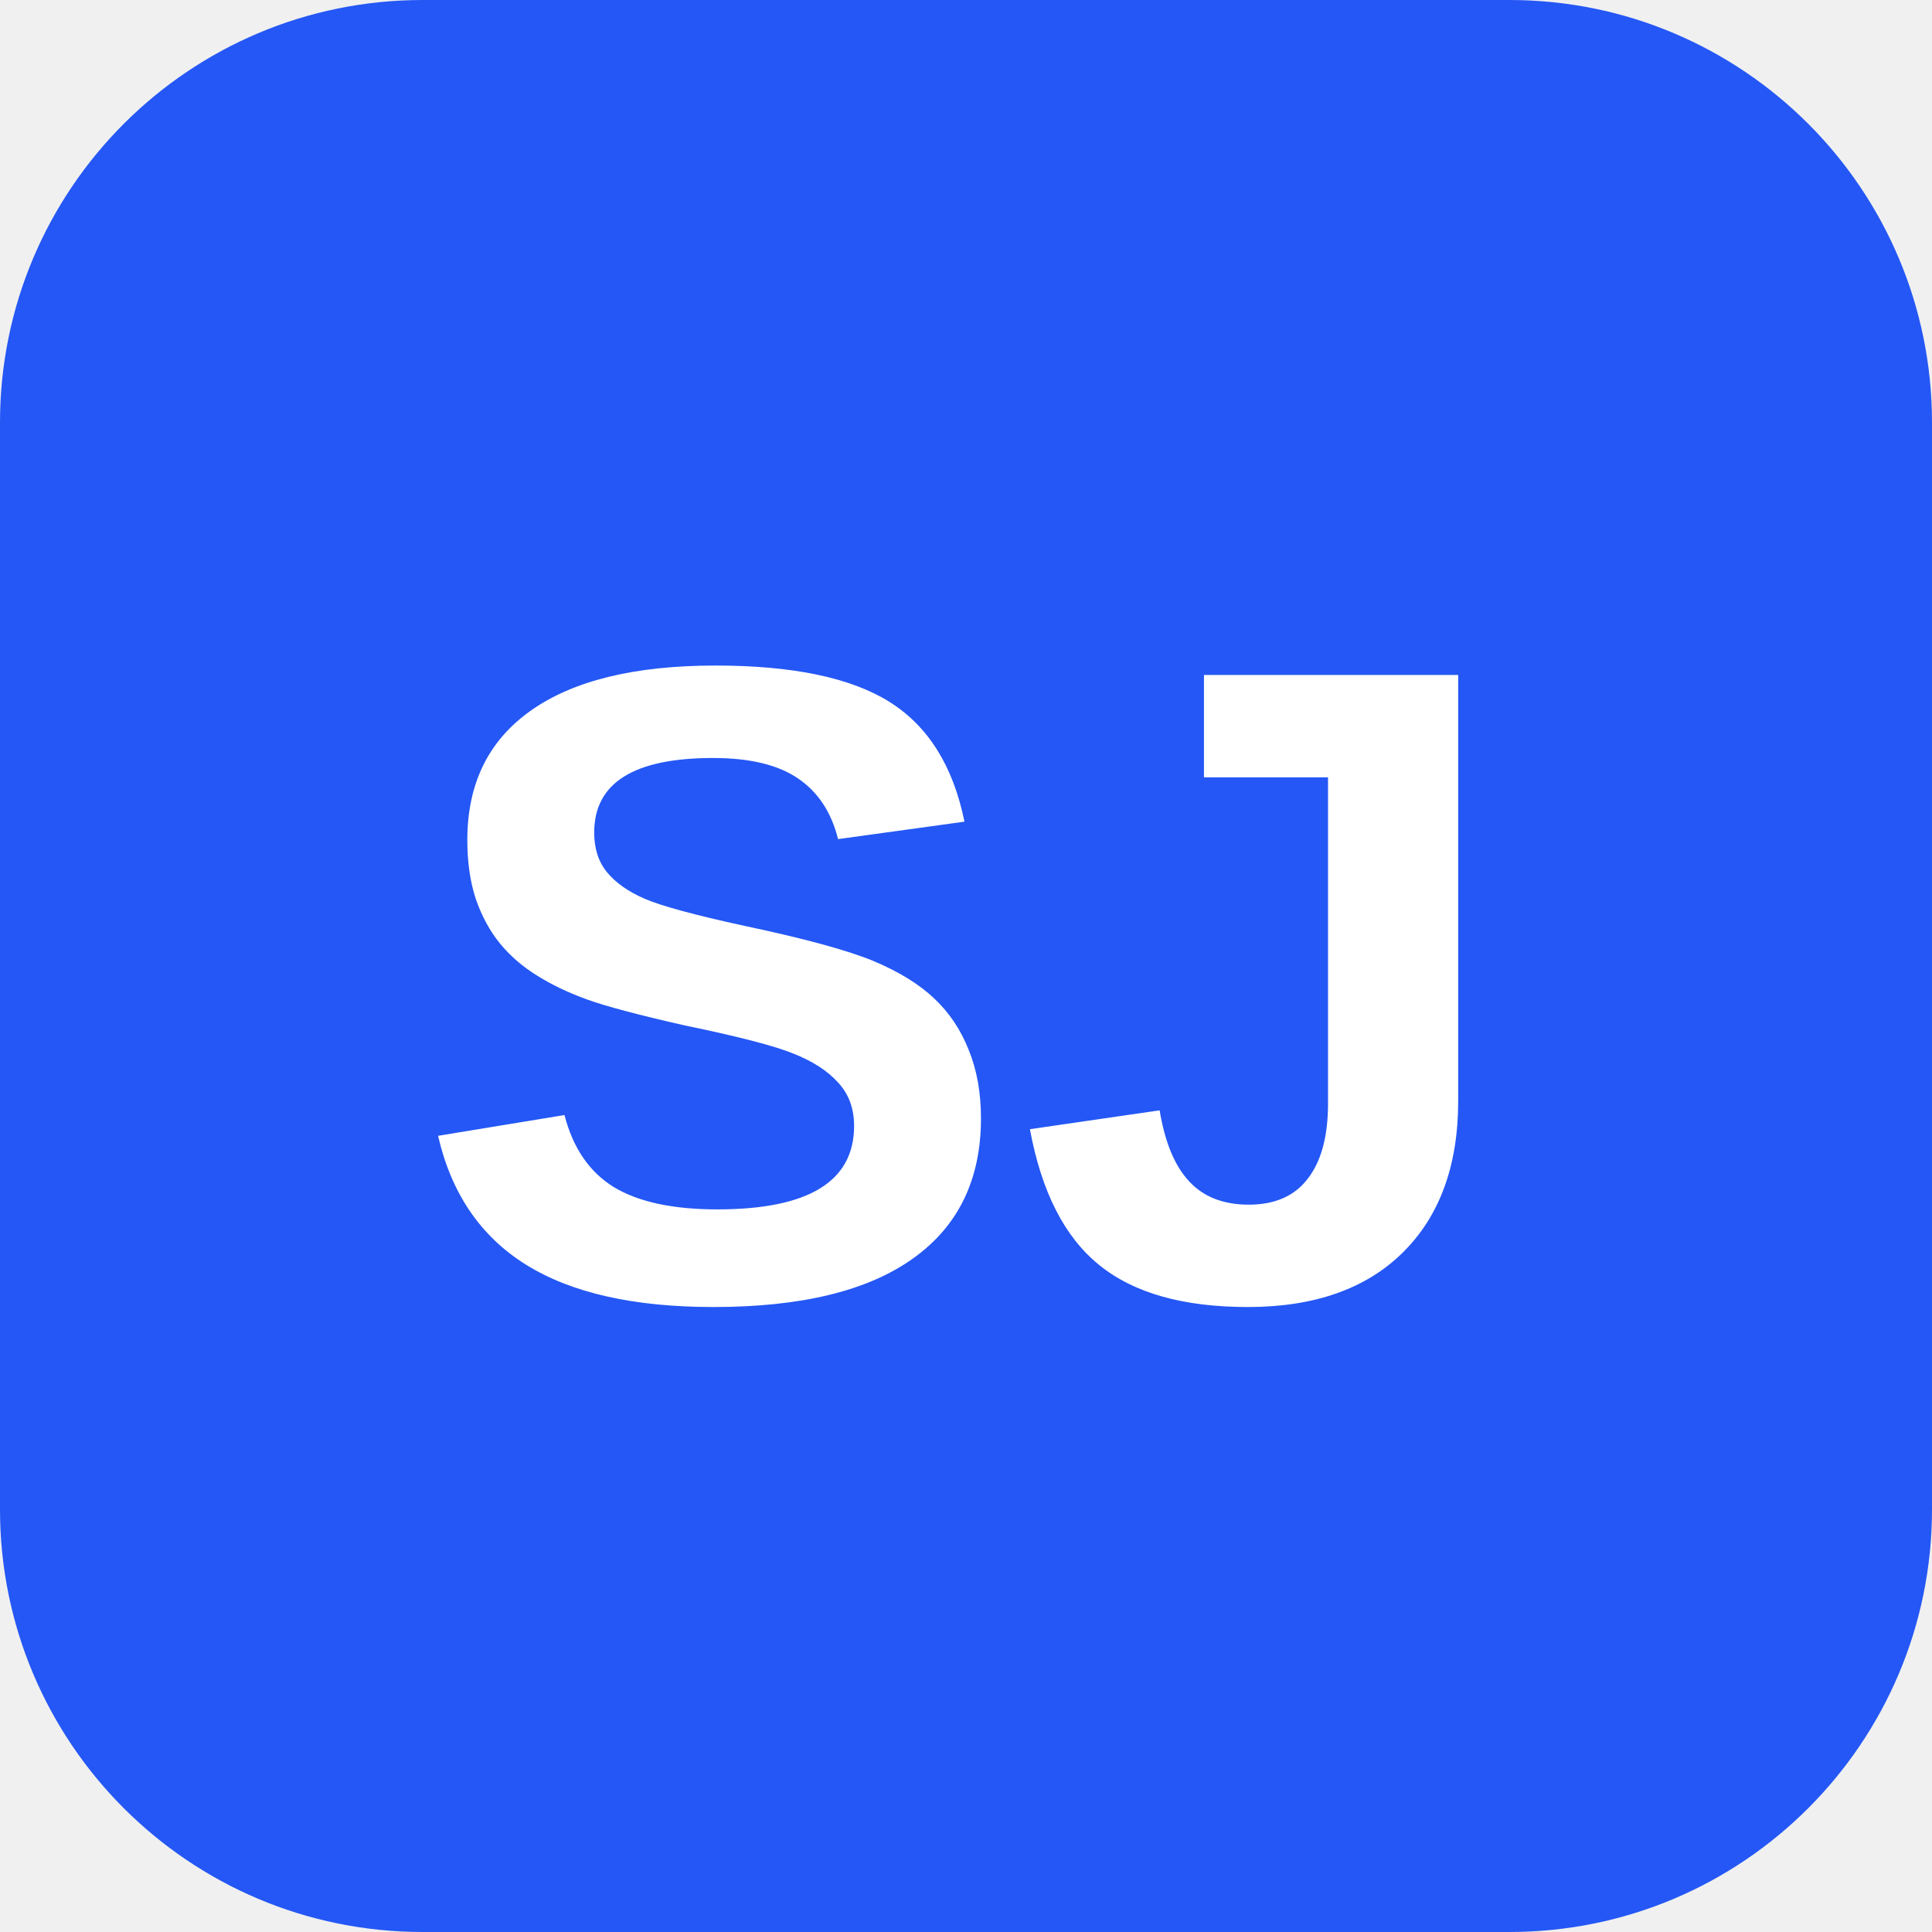
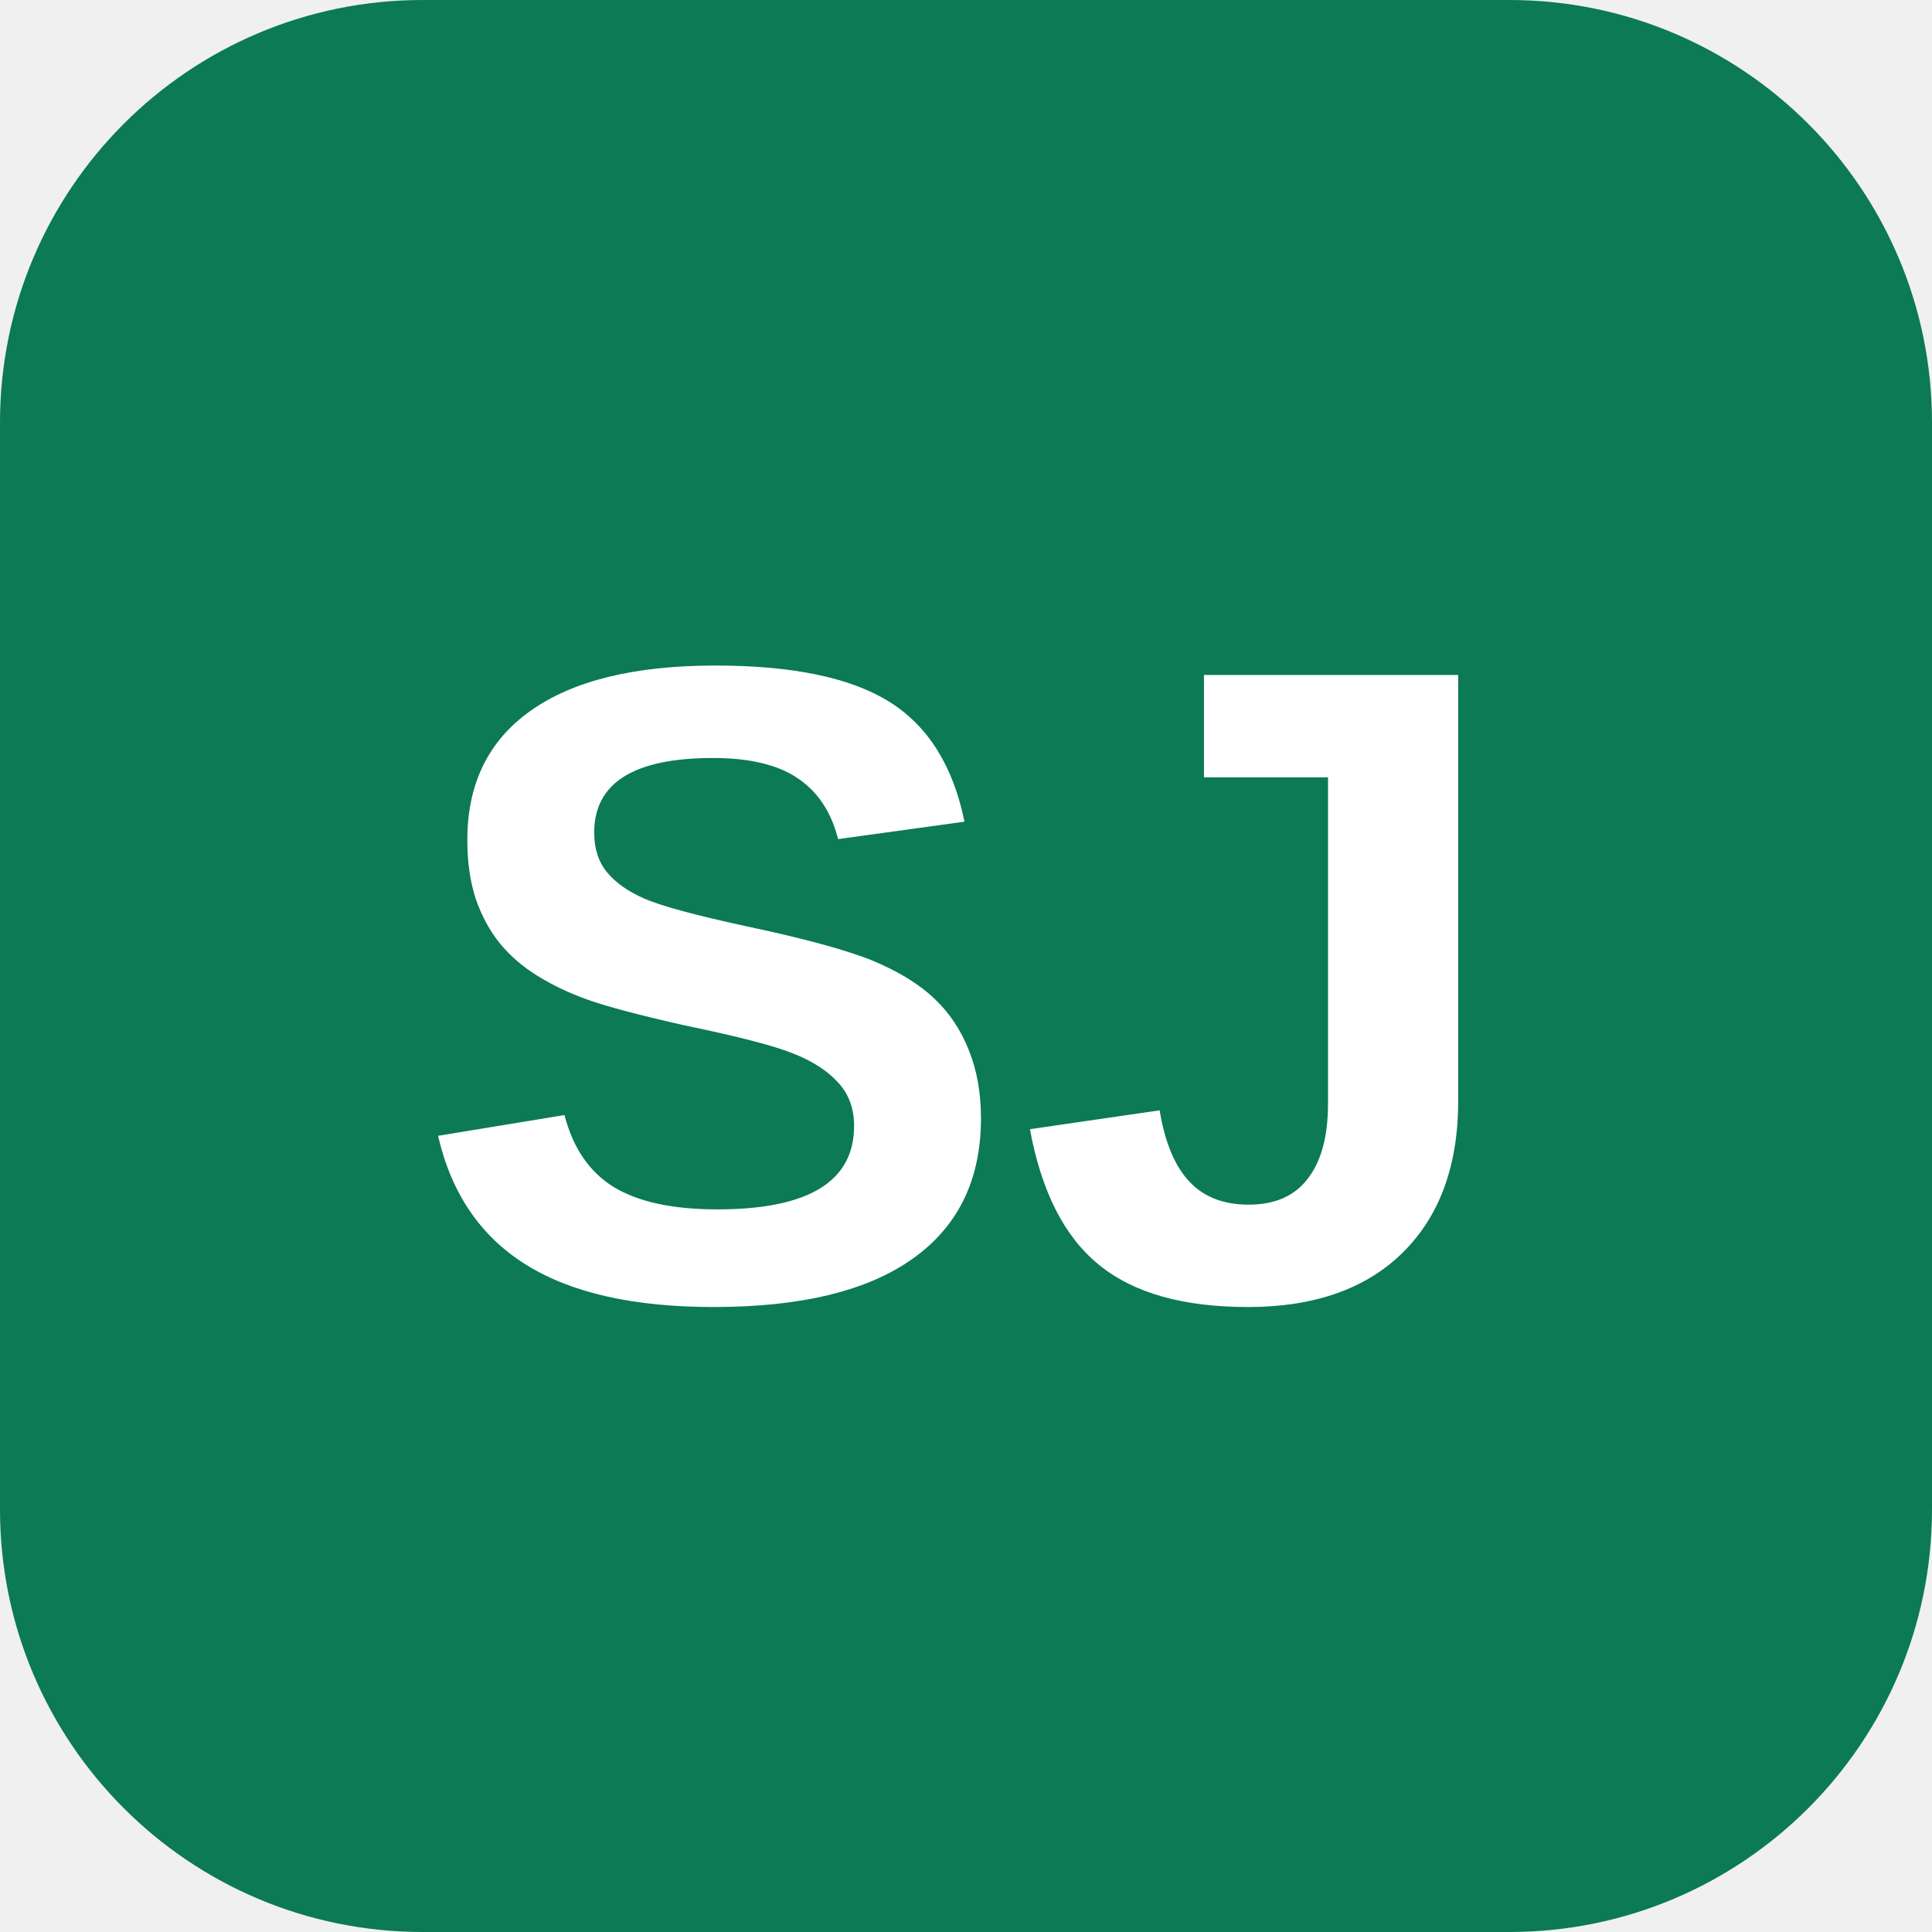
<svg xmlns="http://www.w3.org/2000/svg" viewBox="0 0 64 64">
-   <rect width="64" height="64" rx="14" fill="#2457f5" />
+   <rect width="64" height="64" rx="14" fill="#0b7a55" />
  <text x="32" y="43" font-family="Arial, sans-serif" font-size="30" font-weight="700" fill="#fff" text-anchor="middle">SJ</text>
</svg>
